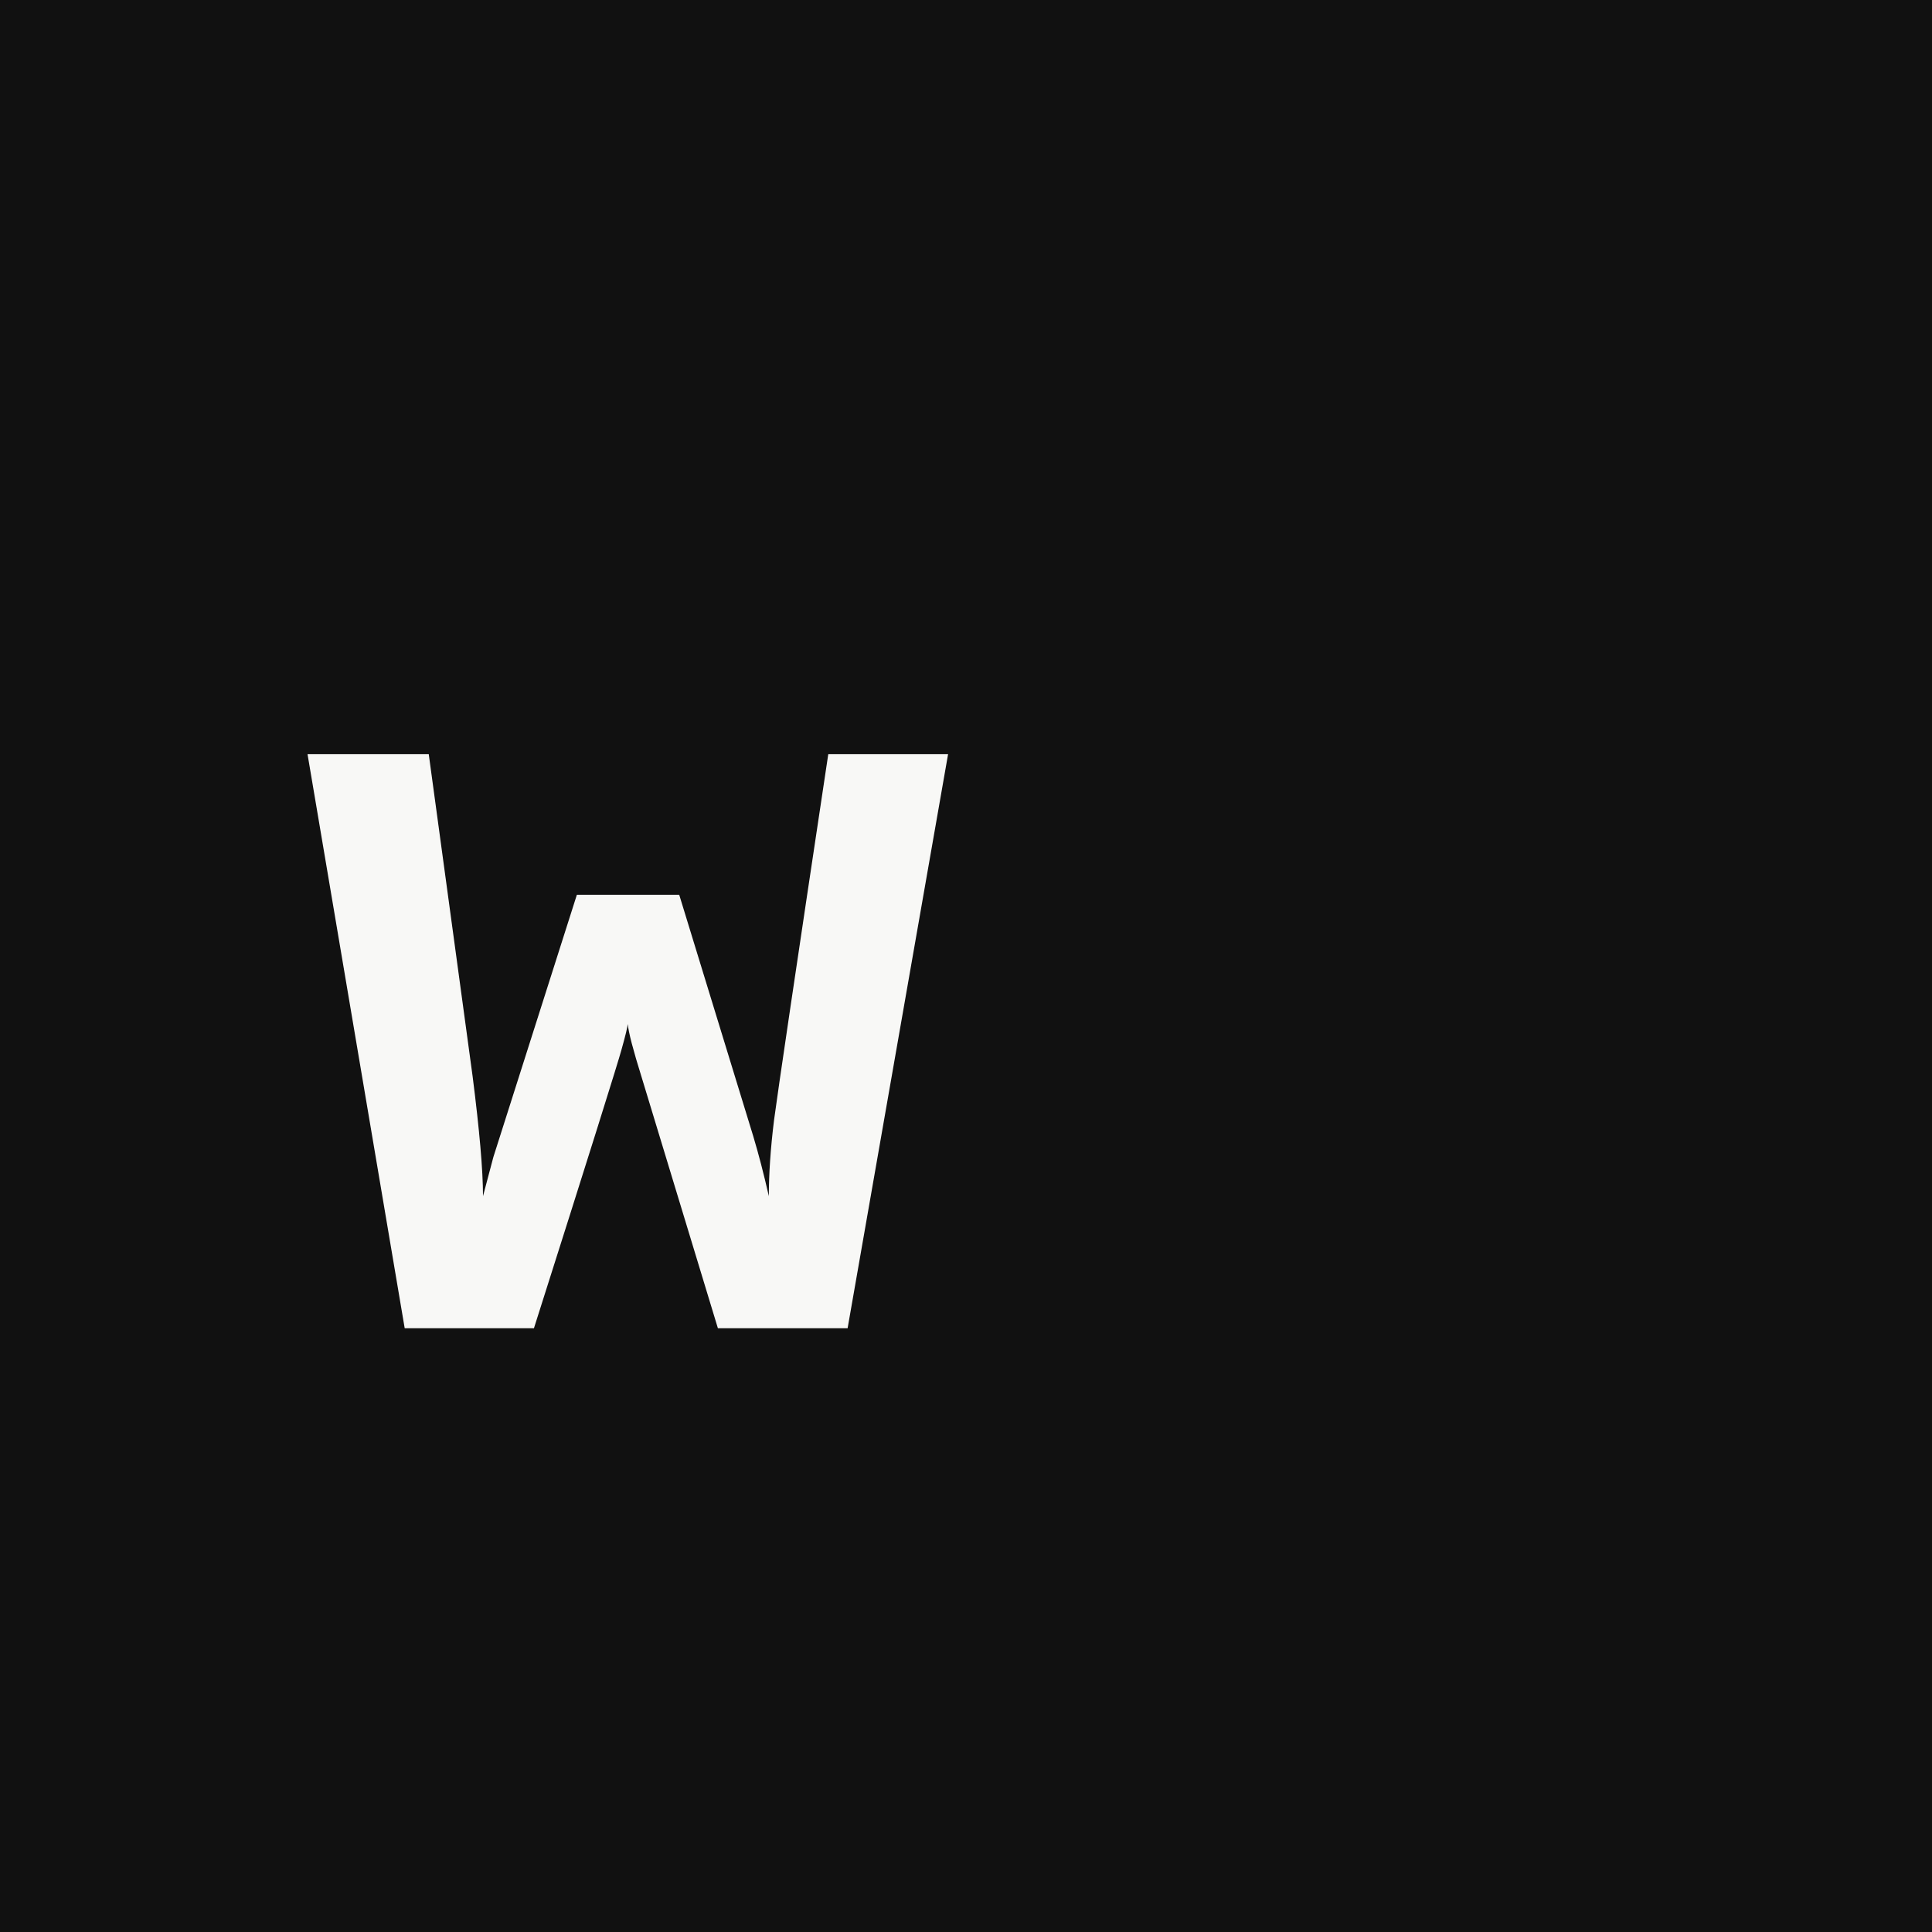
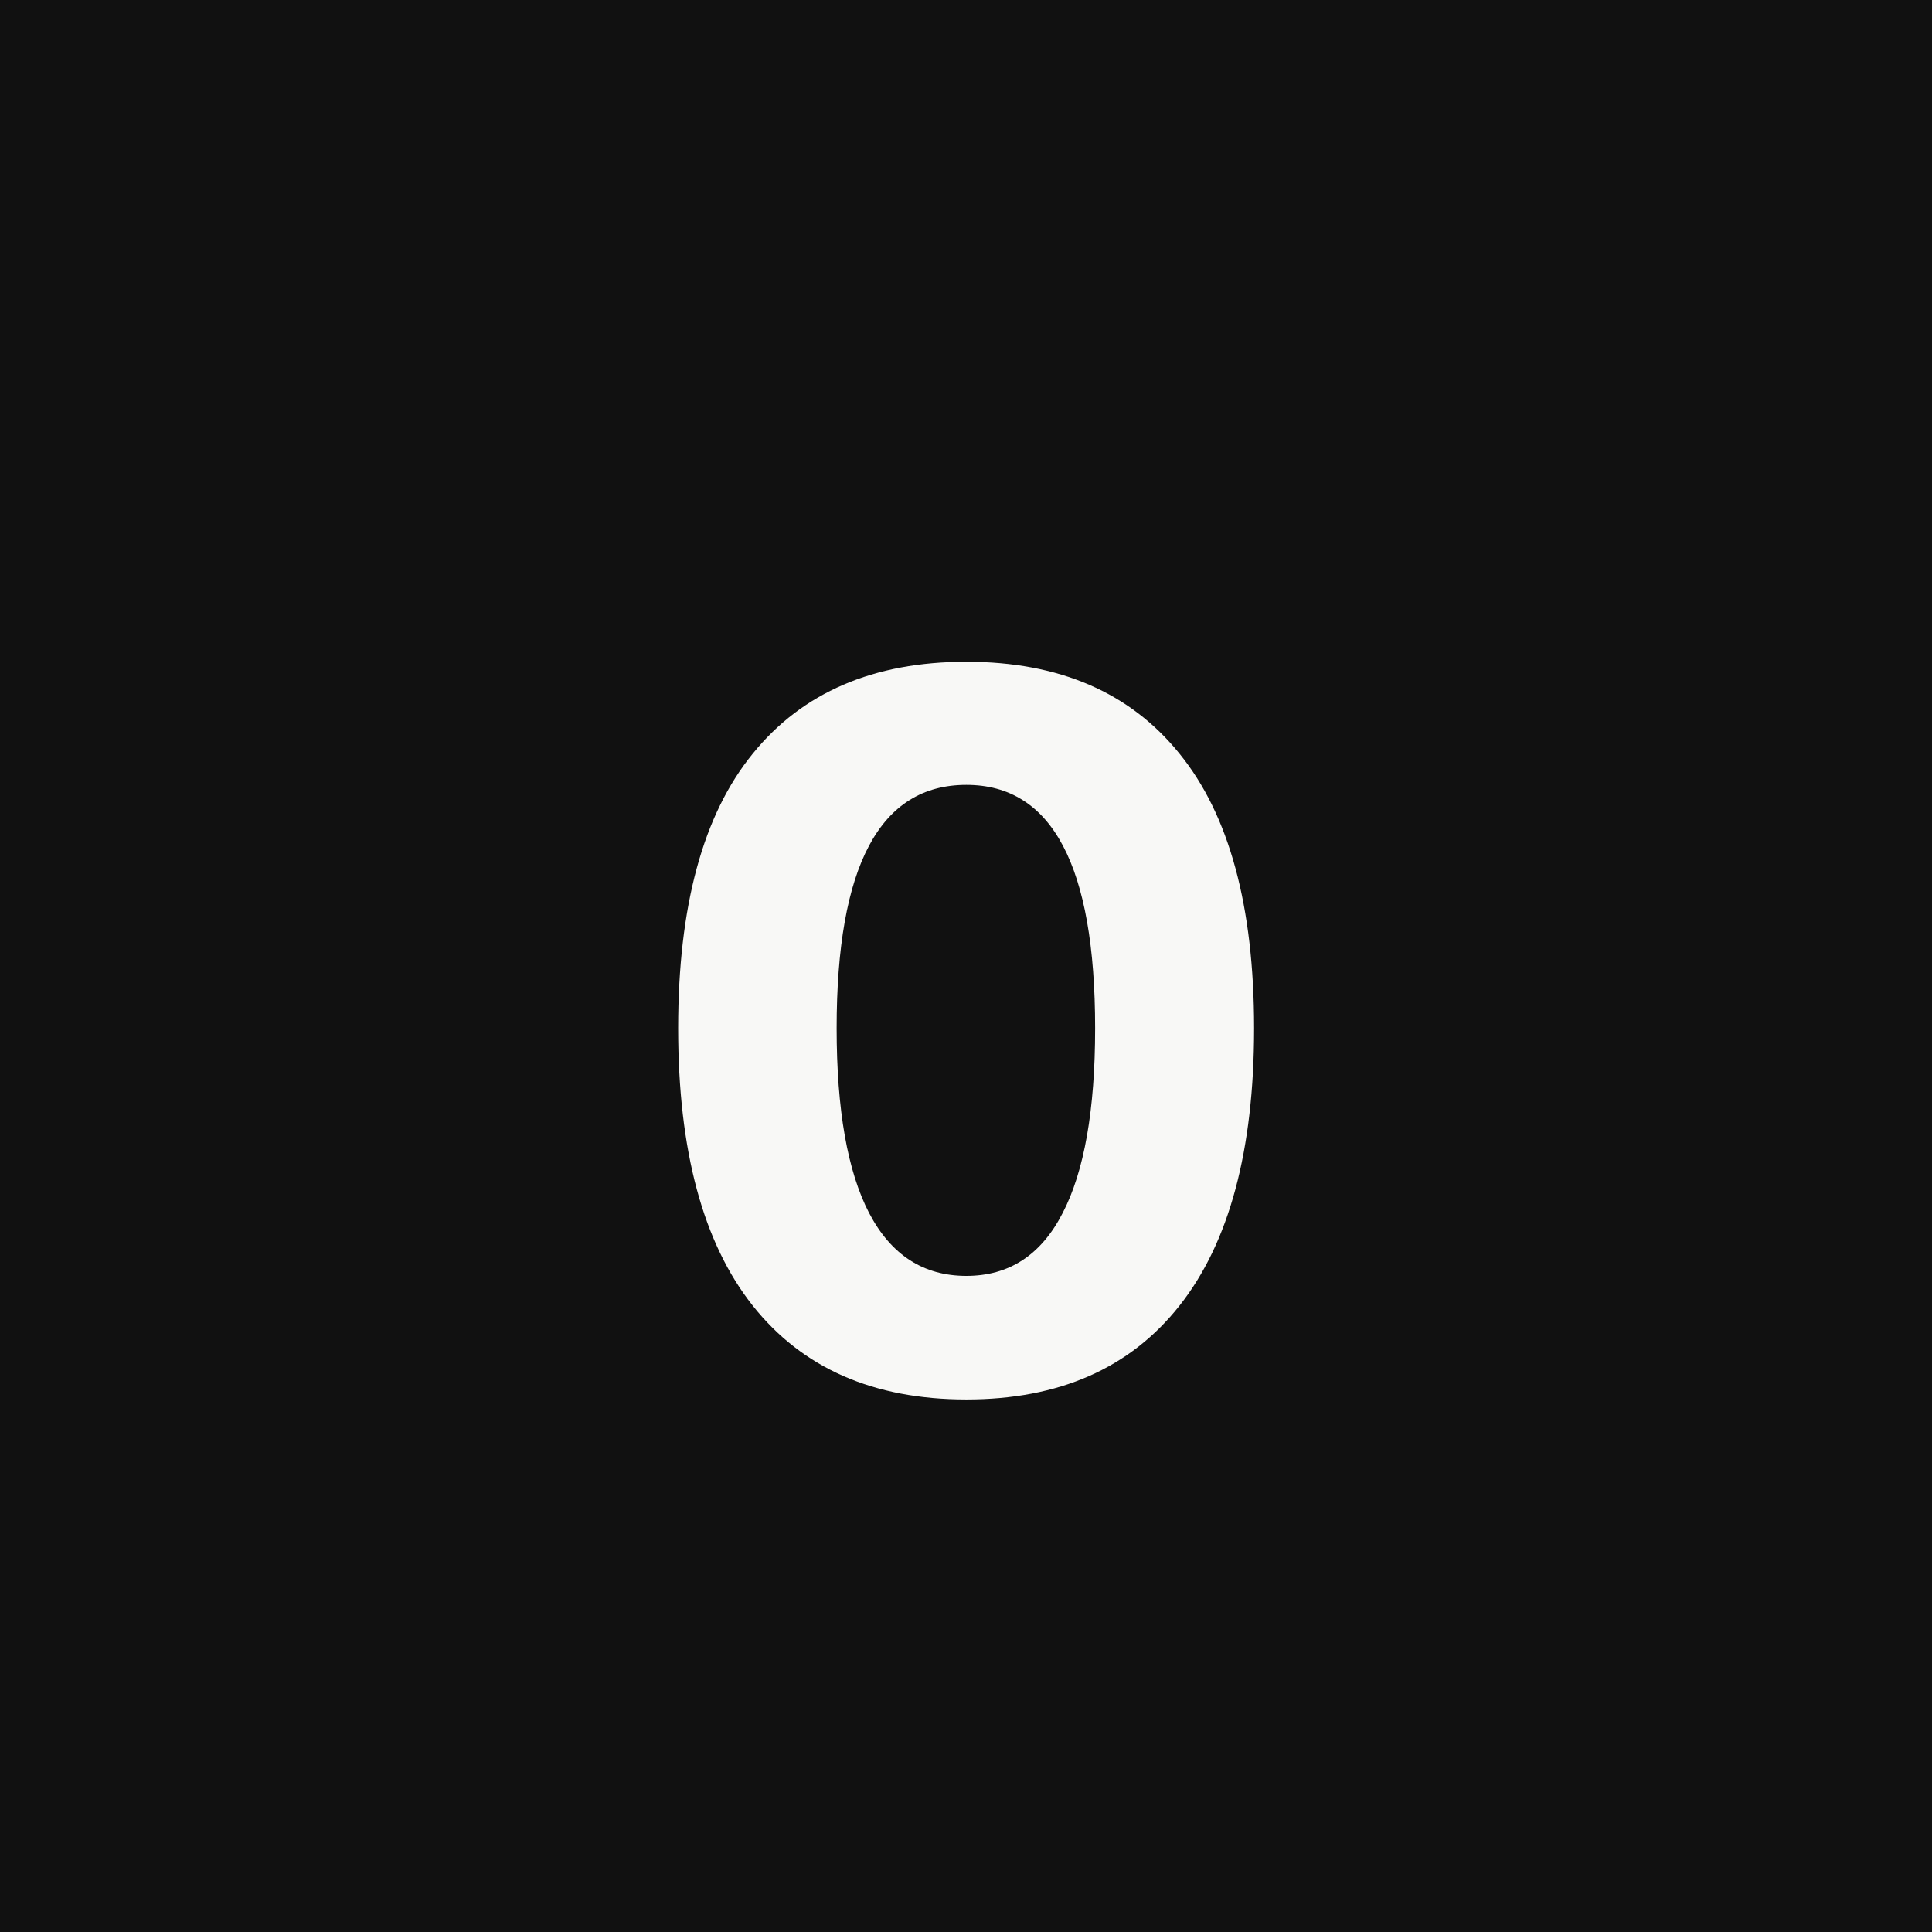
<svg xmlns="http://www.w3.org/2000/svg" viewBox="0 0 64 64">
  <rect width="64" height="64" fill="#111111" />
-   <text x="10" y="44" fill="#f8f8f6" font-family="Courier New, Courier, monospace" font-size="36" font-weight="700">w</text>
+   <text x="32" y="46" text-anchor="middle" fill="#f8f8f6" font-family="Courier New, Courier, monospace" font-size="36" font-weight="700">O</text>
</svg>
